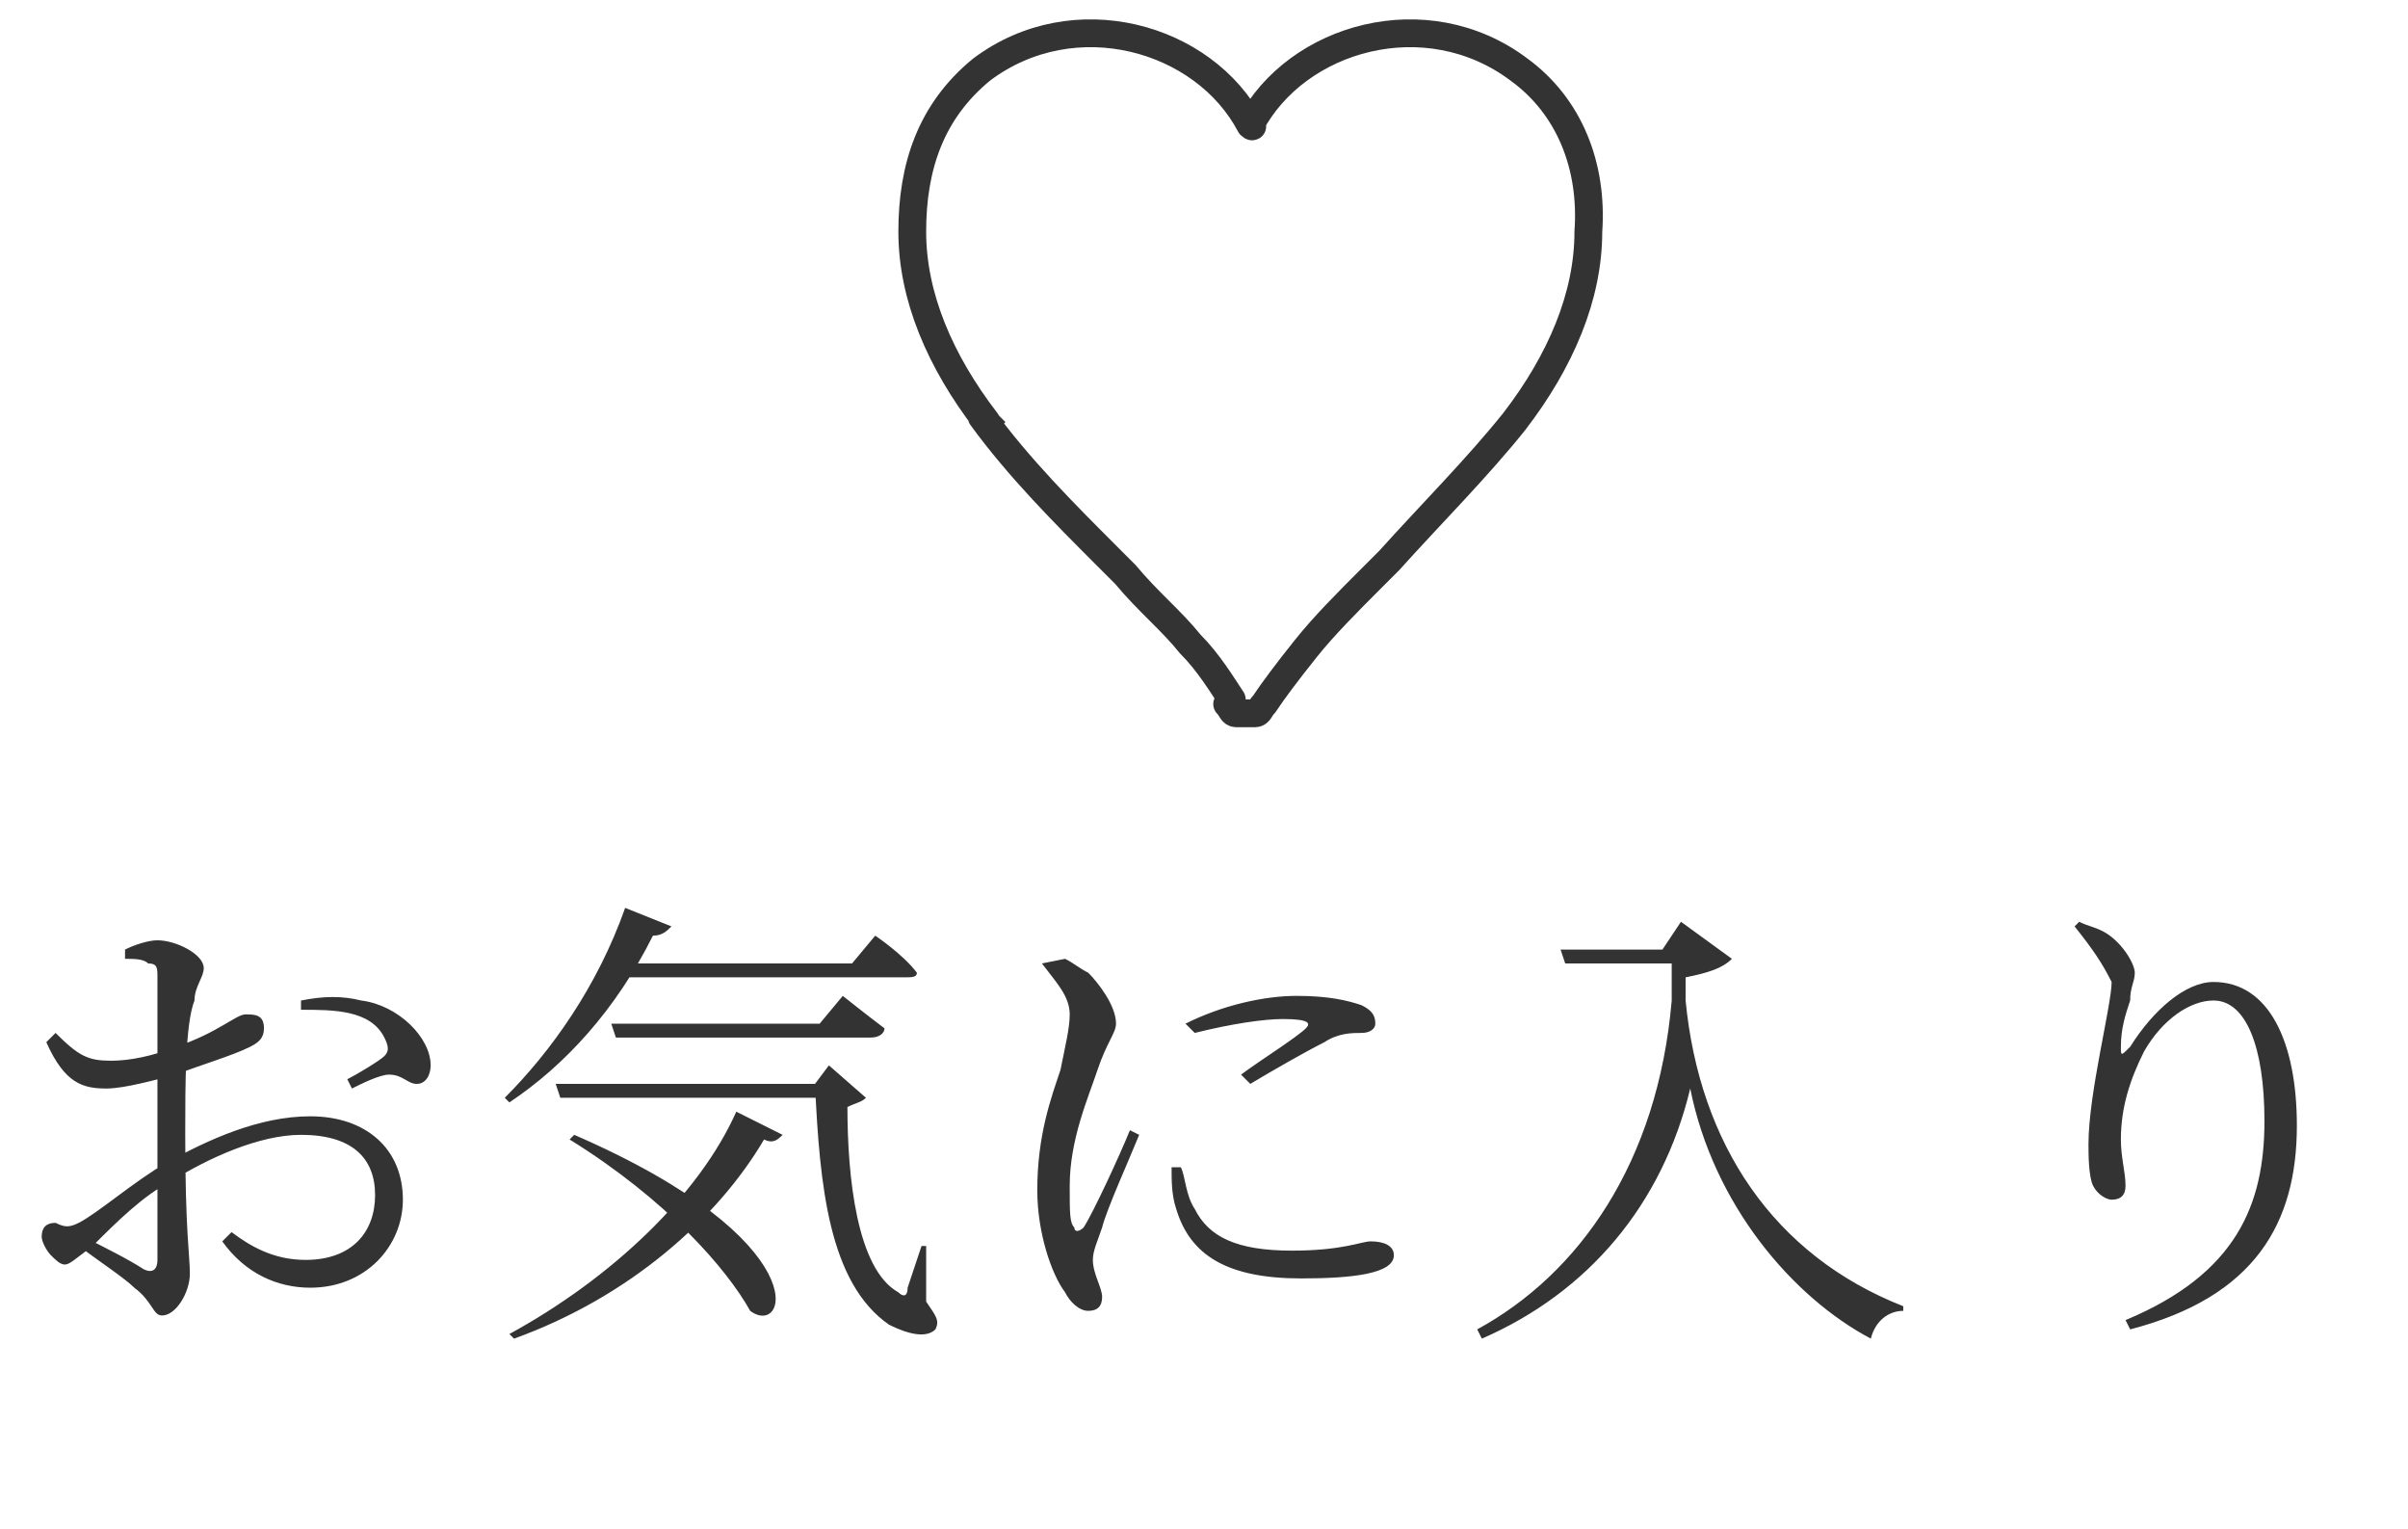
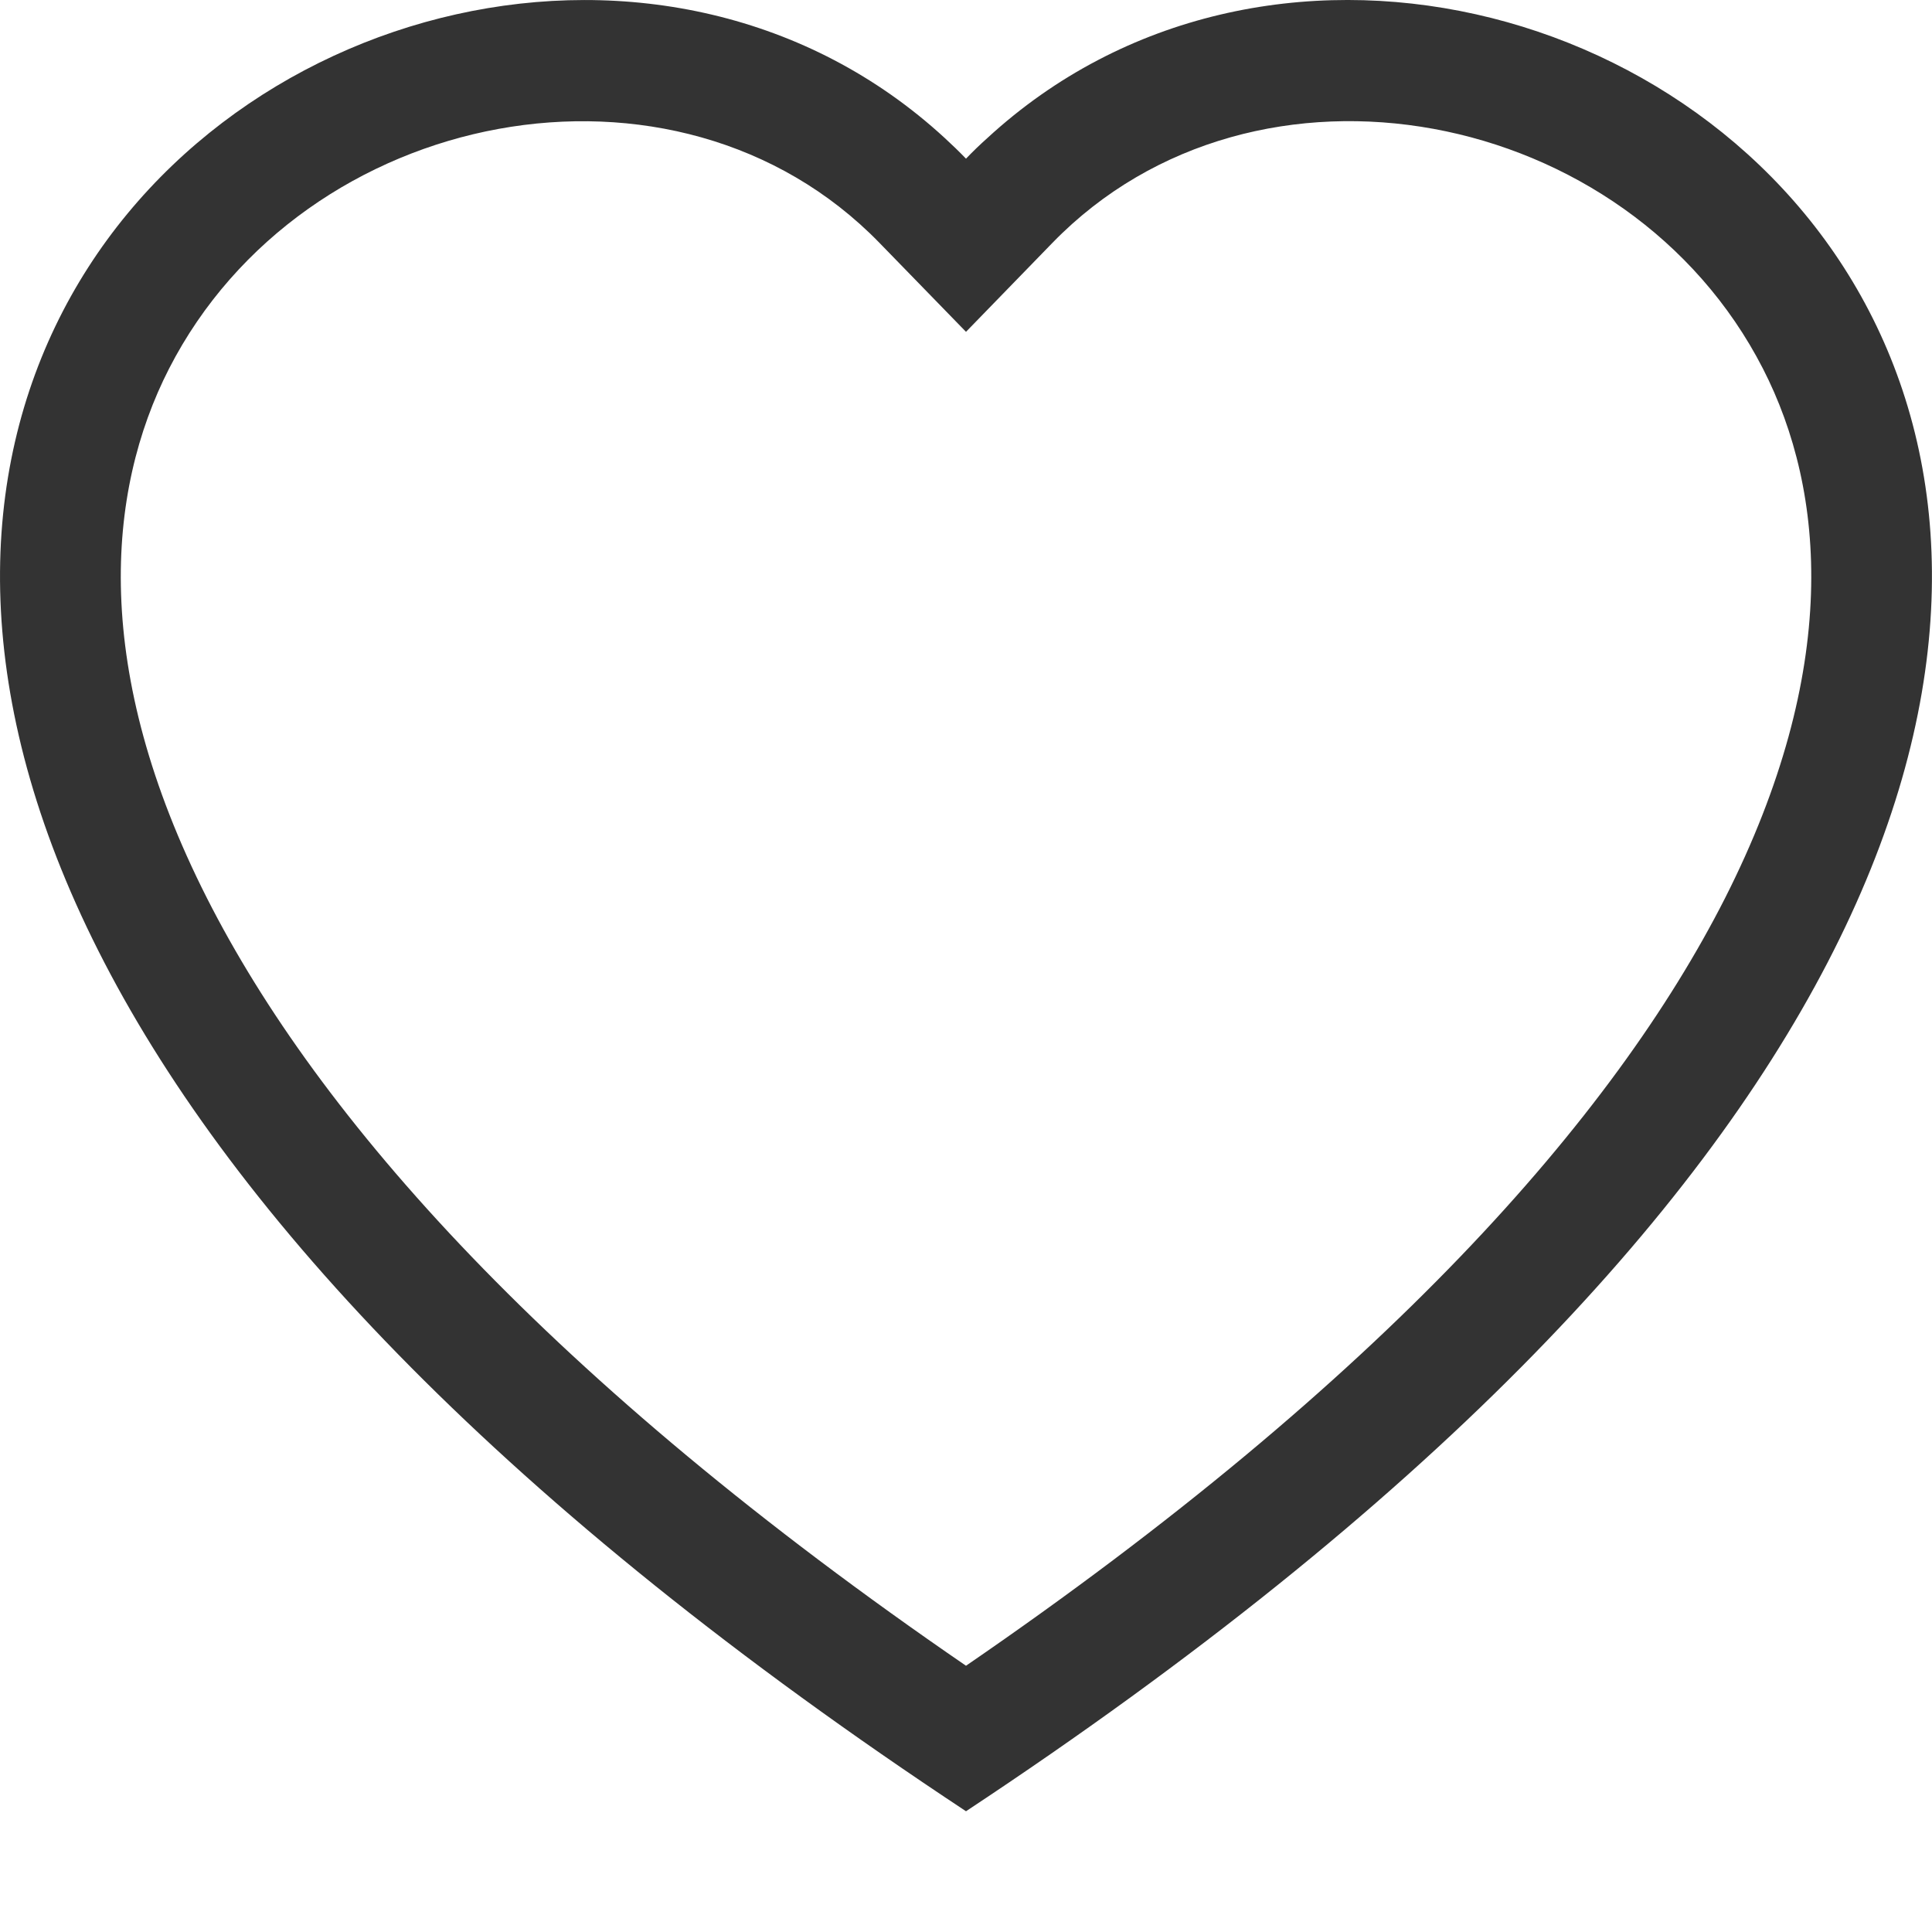
- <svg xmlns="http://www.w3.org/2000/svg" version="1.1" id="レイヤー_1" x="0px" y="0px" width="52px" height="33px" viewBox="0 0 52 33" style="enable-background:new 0 0 52 33;" xml:space="preserve">
-   <style type="text/css">
- 	.st0{fill:none;stroke:#333333;stroke-width:0.6;stroke-linecap:round;}
- 	.st1{fill:#333333;}
- </style>
-   <path class="st0" d="M32.8,1.5L32.8,1.5c1.1,0.8,1.6,2.1,1.5,3.5c0,1.4-0.6,2.8-1.6,4.1c-0.8,1-1.8,2-2.7,3  c-0.1,0.1-0.2,0.2-0.4,0.4c-0.5,0.5-1,1-1.4,1.5s-0.7,0.9-0.9,1.2l0,0c-0.1,0.1-0.1,0.2-0.2,0.2H27l0,0l0,0c0,0,0,0-0.1,0h-0.1l0,0  h-0.1c-0.1,0-0.1-0.1-0.2-0.2 M32.8,1.5C30.8,0,28,0.8,27,2.7 M26.6,15.1L26.6,15.1 M26.6,15.1L26.6,15.1 M26.6,15.1  c-0.2-0.3-0.5-0.8-0.9-1.2c-0.4-0.5-0.9-0.9-1.4-1.5c-0.1-0.1-0.2-0.2-0.4-0.4c-0.9-0.9-1.9-1.9-2.7-3 M21.3,9.1L21.3,9.1l0.2-0.2  L21.3,9.1z M21.3,9.1c-1-1.3-1.6-2.7-1.6-4.1s0.4-2.6,1.5-3.5l0,0C23.2,0,26,0.8,27,2.7 M27,2.7C27.1,2.8,27,2.6,27,2.7" />
-   <path class="st1" d="M2.7,20.7v-0.2c0.2-0.1,0.5-0.2,0.7-0.2c0.4,0,1,0.3,1,0.6c0,0.2-0.2,0.4-0.2,0.7C4,22.1,4,23.4,4,24.5  c0,2.1,0.1,2.6,0.1,3s-0.3,0.9-0.6,0.9c-0.2,0-0.2-0.3-0.6-0.6c-0.2-0.2-0.8-0.6-1.2-0.9l0.1-0.2c0.4,0.2,1,0.5,1.3,0.7  c0.2,0.1,0.3,0,0.3-0.2c0-0.5,0-1.3,0-2.6c0-1.1,0-3.1,0-3.5c0-0.2,0-0.3-0.2-0.3C3.1,20.7,2.9,20.7,2.7,20.7z M1.2,22.3  c0.5,0.5,0.7,0.6,1.2,0.6c0.4,0,0.9-0.1,1.4-0.3c0.9-0.3,1.3-0.7,1.5-0.7s0.4,0,0.4,0.3c0,0.2-0.1,0.3-0.3,0.4  C5,22.8,4.3,23,3.8,23.2c-0.4,0.1-1.1,0.3-1.5,0.3c-0.5,0-0.9-0.1-1.3-1L1.2,22.3z M1.7,26.4c0.4-0.2,1.2-0.9,1.9-1.3  c0.9-0.5,2-1,3.1-1c1.2,0,2,0.7,2,1.8c0,1-0.8,1.9-2,1.9c-0.7,0-1.4-0.3-1.9-1L5,26.6c0.4,0.3,0.9,0.6,1.6,0.6c1,0,1.5-0.6,1.5-1.4  s-0.5-1.3-1.6-1.3c-0.9,0-2,0.5-2.8,1c-0.6,0.3-1.2,0.9-1.7,1.4c-0.4,0.3-0.5,0.4-0.6,0.4s-0.2-0.1-0.3-0.2s-0.2-0.3-0.2-0.4  c0-0.2,0.1-0.3,0.3-0.3C1.4,26.5,1.5,26.5,1.7,26.4z M6.5,21.8v-0.2c0.5-0.1,0.9-0.1,1.3,0c0.8,0.1,1.5,0.8,1.5,1.4  c0,0.2-0.1,0.4-0.3,0.4s-0.3-0.2-0.6-0.2c-0.2,0-0.6,0.2-0.8,0.3l-0.1-0.2c0.2-0.1,0.7-0.4,0.8-0.5c0.1-0.1,0.1-0.2,0-0.4  C8,21.8,7.2,21.8,6.5,21.8z M17.6,23.4L17.6,23.4l0.3-0.4l0.8,0.7c-0.1,0.1-0.2,0.1-0.4,0.2c0,1.5,0.2,3.5,1.1,4  c0.1,0.1,0.2,0.1,0.2-0.1c0.1-0.3,0.2-0.6,0.3-0.9H20v1.2c0.2,0.3,0.3,0.4,0.2,0.6c-0.2,0.2-0.6,0.1-1-0.1  C17.9,27.7,17.7,25.6,17.6,23.4z M12,23.4h6v0.3h-5.9L12,23.4z M13.5,19.6l1,0.4c-0.1,0.1-0.2,0.2-0.4,0.2c-0.8,1.6-1.9,2.8-3.1,3.6  l-0.1-0.1C11.9,22.7,12.9,21.3,13.5,19.6z M13.2,22.1h4.5l0.5-0.6c0,0,0.5,0.4,0.9,0.7c0,0.1-0.1,0.2-0.3,0.2h-5.5L13.2,22.1z   M13.3,20.8h5.1l0.5-0.6c0,0,0.6,0.4,0.9,0.8c0,0.1-0.1,0.1-0.3,0.1h-6.4L13.3,20.8z M15.9,24l1,0.5c-0.1,0.1-0.2,0.2-0.4,0.1  c-1,1.7-2.9,3.4-5.4,4.3L11,28.8C13.2,27.6,15.1,25.8,15.9,24z M12.4,24.5c5.3,2.3,4.6,4.4,3.8,3.8c-0.5-0.9-1.8-2.4-3.9-3.7  L12.4,24.5z M25.6,22.1c0.8-0.4,1.7-0.6,2.4-0.6c0.7,0,1.1,0.1,1.4,0.2c0.2,0.1,0.3,0.2,0.3,0.4c0,0.1-0.1,0.2-0.3,0.2  c-0.2,0-0.5,0-0.8,0.2c-0.4,0.2-1.1,0.6-1.6,0.9l-0.2-0.2c0.4-0.3,1.2-0.8,1.4-1c0.1-0.1,0.1-0.2-0.5-0.2c-0.4,0-1.1,0.1-1.9,0.3  L25.6,22.1z M25.5,25.2c0.1,0.2,0.1,0.6,0.3,0.9c0.3,0.6,0.9,0.9,2.1,0.9c1.1,0,1.5-0.2,1.7-0.2c0.3,0,0.5,0.1,0.5,0.3  c0,0.4-0.9,0.5-2,0.5c-1.6,0-2.4-0.5-2.7-1.5c-0.1-0.3-0.1-0.6-0.1-0.9L25.5,25.2z M22.5,20.8c0.3,0.4,0.6,0.7,0.6,1.1  c0,0.3-0.1,0.7-0.2,1.2c-0.2,0.6-0.5,1.4-0.5,2.6c0,0.9,0.3,1.8,0.6,2.2c0.1,0.2,0.3,0.4,0.5,0.4s0.3-0.1,0.3-0.3  c0-0.2-0.2-0.5-0.2-0.8c0-0.2,0.1-0.4,0.2-0.7c0.1-0.4,0.6-1.5,0.8-2l-0.2-0.1c-0.2,0.5-0.8,1.8-1,2.1c-0.1,0.1-0.2,0.1-0.2,0  c-0.1-0.1-0.1-0.3-0.1-0.9c0-1,0.4-1.9,0.6-2.5s0.4-0.8,0.4-1c0-0.4-0.4-0.9-0.6-1.1c-0.2-0.1-0.3-0.2-0.5-0.3L22.5,20.8z   M35.9,20.5l0.4-0.6l1.1,0.8c-0.2,0.2-0.5,0.3-1,0.4v0.5c0.3,3.1,1.9,5.5,4.7,6.6v0.1c-0.3,0-0.6,0.2-0.7,0.6  C38.7,28,37,26,36.5,23.5c-0.6,2.5-2.2,4.4-4.5,5.4l-0.1-0.2c2.2-1.2,3.9-3.6,4.2-7.1v-0.8h-2.3l-0.1-0.3H35.9z M44.8,20l0.1-0.1  c0.2,0.1,0.3,0.1,0.5,0.2c0.4,0.2,0.7,0.7,0.7,0.9c0,0.2-0.1,0.3-0.1,0.6c-0.1,0.3-0.2,0.6-0.2,1c0,0.2,0,0.2,0.2,0  c0.5-0.8,1.2-1.4,1.8-1.4c1.2,0,1.8,1.3,1.8,3.1c0,2.1-0.9,3.7-3.6,4.4l-0.1-0.2c2.4-1,3-2.5,3-4.3c0-1.6-0.4-2.6-1.1-2.6  c-0.5,0-1.1,0.4-1.5,1.1c-0.3,0.6-0.5,1.2-0.5,1.9c0,0.4,0.1,0.7,0.1,1c0,0.2-0.1,0.3-0.3,0.3c-0.1,0-0.3-0.1-0.4-0.3  c-0.1-0.2-0.1-0.7-0.1-0.9c0-1.1,0.5-3,0.5-3.5C45.4,20.8,45.2,20.5,44.8,20z" />
+ <svg xmlns="http://www.w3.org/2000/svg" width="16" height="16" fill="#333" class="bi bi-heart" viewBox="0 0 16 16">
+   <path d="m8 2.748-.717-.737C5.6.281 2.514.878 1.4 3.053c-.523 1.023-.641 2.5.314 4.385.92 1.815 2.834 3.989 6.286 6.357 3.452-2.368 5.365-4.542 6.286-6.357.955-1.886.838-3.362.314-4.385C13.486.878 10.4.28 8.717 2.01L8 2.748zM8 15C-7.333 4.868 3.279-3.04 7.824 1.143c.06.055.119.112.176.171a3.12 3.12 0 0 1 .176-.17C12.72-3.042 23.333 4.867 8 15z" />
</svg>
